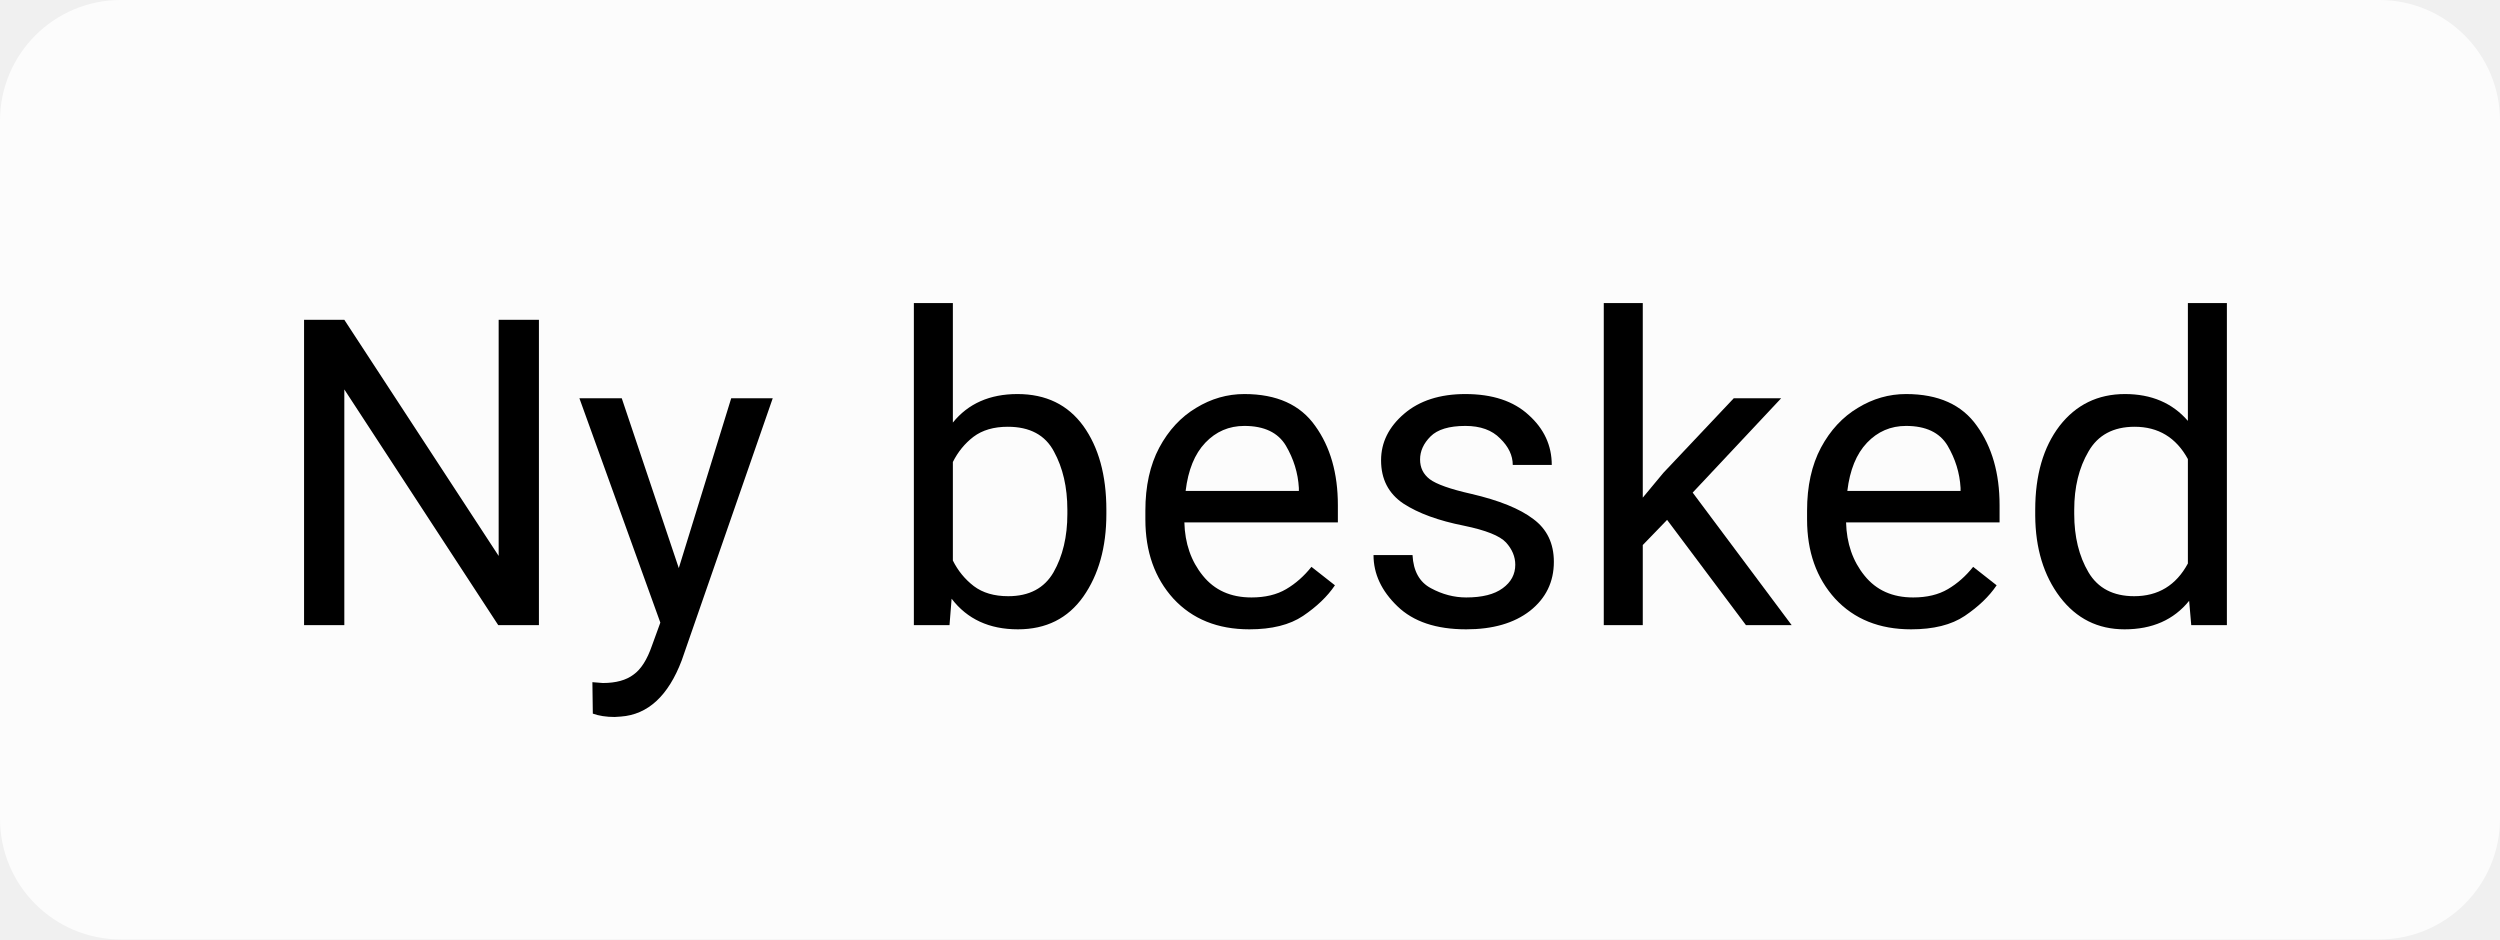
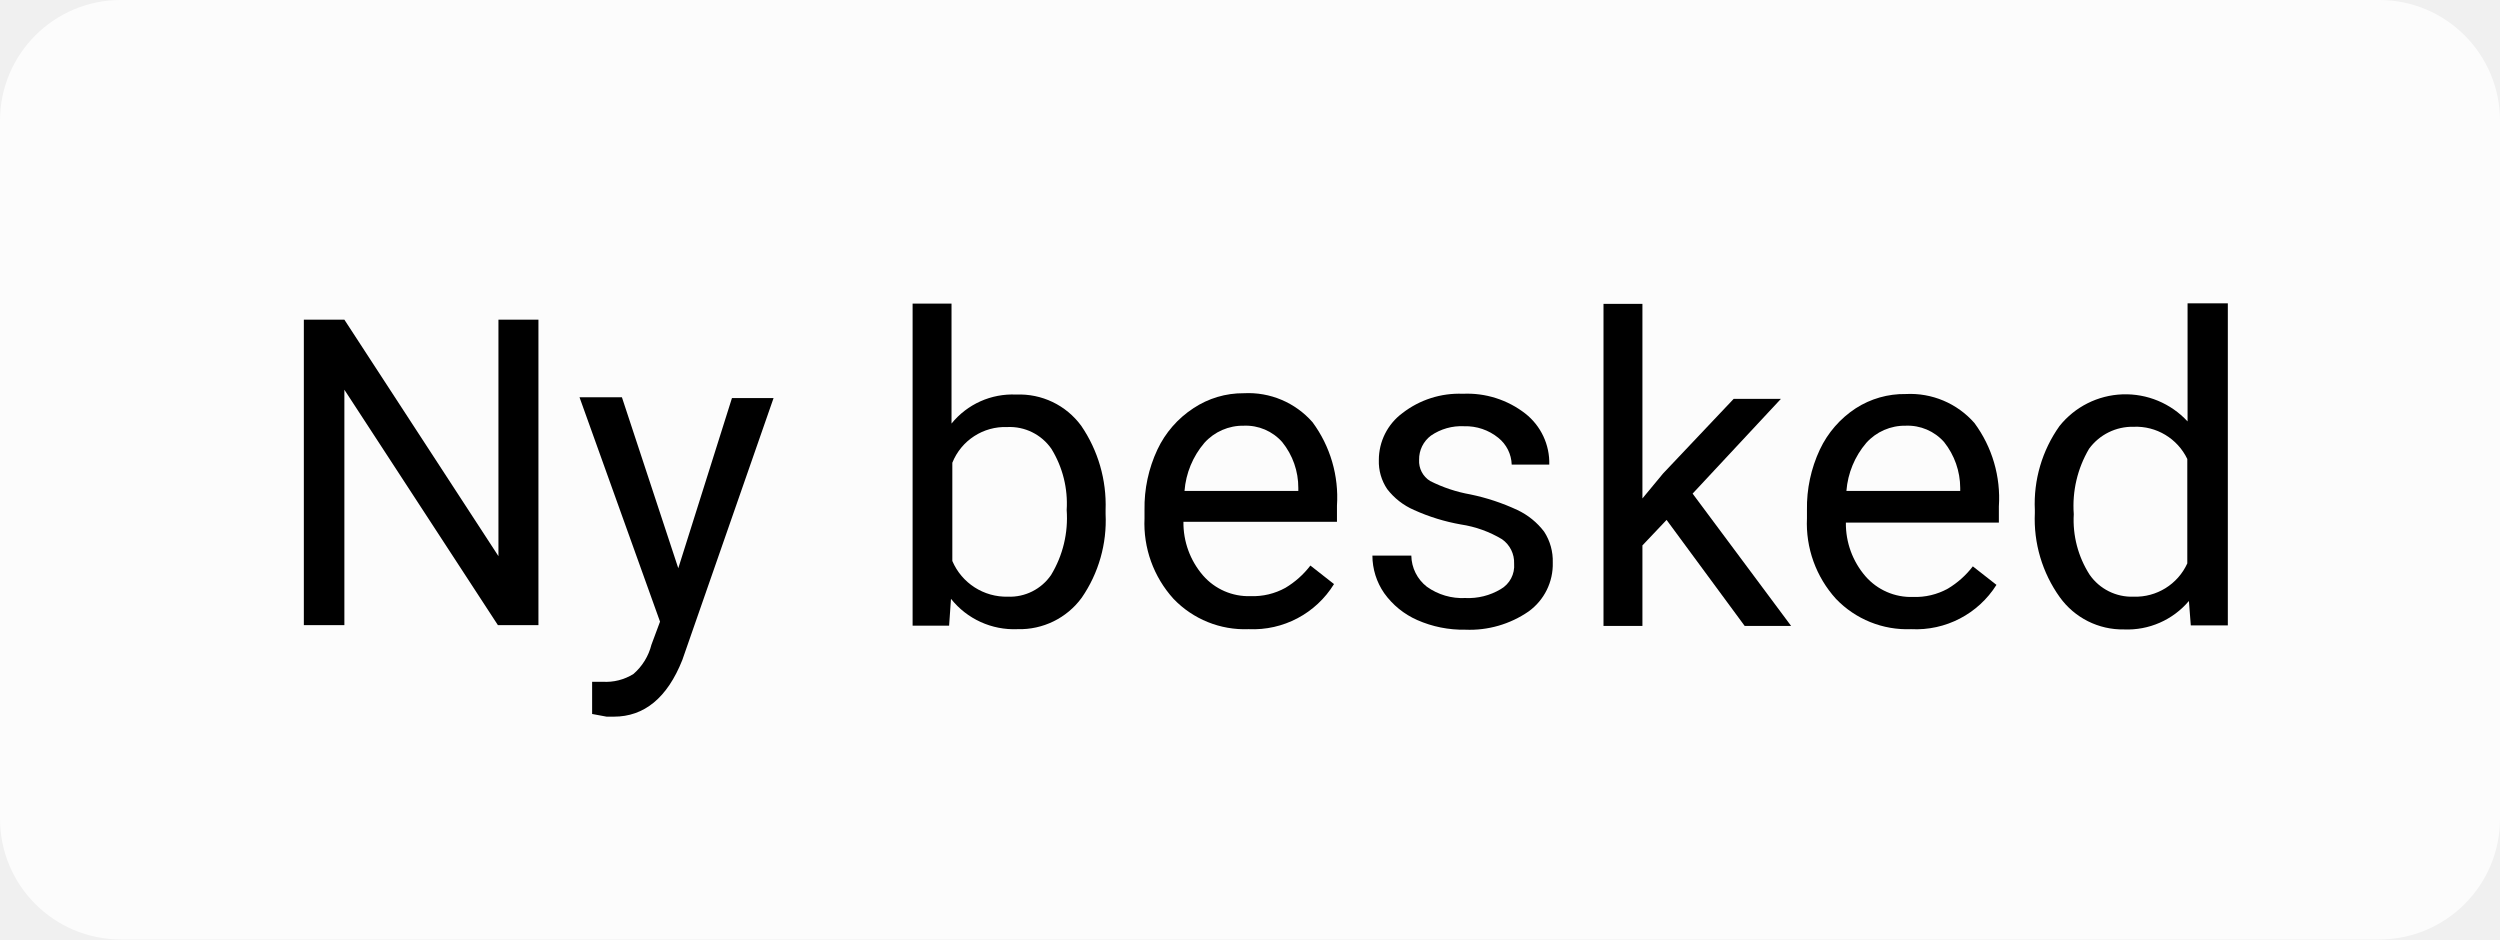
<svg xmlns="http://www.w3.org/2000/svg" width="93.14" height="35" viewBox="0 0 93.14 35">
  <defs>
-     <style>.cls-1{opacity:0.8;}.cls-2{fill:#fff;}.cls-3{font-size:16px;font-family:Roboto-Regular, Roboto;}.cls-4{letter-spacing:-0.01em;}</style>
+     <style>.cls-1{opacity:0.8;}.cls-2{fill:#fff;}</style>
  </defs>
  <g id="Layer_2" data-name="Layer 2">
    <g id="Taleboble2">
      <g class="cls-1">
        <rect class="cls-2" width="93.14" height="35" rx="4.5" ry="4.5" transform="translate(93.14 35) rotate(-180)" />
      </g>
-       <text class="cls-3" transform="translate(10 23.29)">Ny bes<tspan class="cls-4" x="48.64" y="0">k</tspan>
-         <tspan x="56.59" y="0">ed</tspan>
-       </text>
+       <path d="M20.06,23.29H18.55l-5.72-8.77v8.77H11.32V11.91h1.51l5.74,8.81V11.91h1.49Z" />
+       <path d="M25.27,21.17l2-6.34h1.55l-3.4,9.76C24.86,26,24,26.7,22.87,26.7l-.27,0-.54-.1V25.4l.39,0a1.94,1.94,0,0,0,1.15-.29,2.13,2.13,0,0,0,.67-1.09l.32-.86-3-8.36h1.58Z" />
+       <path d="M41.19,19.15a5.07,5.07,0,0,1-.89,3.12,2.86,2.86,0,0,1-2.39,1.17,3,3,0,0,1-2.48-1.13l-.07,1H34v-12h1.45v4.47a2.92,2.92,0,0,1,2.41-1.08,2.85,2.85,0,0,1,2.42,1.16A5.23,5.23,0,0,1,41.19,19ZM39.74,19a3.88,3.88,0,0,0-.57-2.28,1.89,1.89,0,0,0-1.64-.81,2.12,2.12,0,0,0-2.05,1.33v3.66a2.19,2.19,0,0,0,2.07,1.33,1.86,1.86,0,0,0,1.61-.81A4.09,4.09,0,0,0,39.74,19Z" />
+       <path d="M46.52,23.44a3.67,3.67,0,0,1-2.8-1.13,4.18,4.18,0,0,1-1.08-3V19a5.09,5.09,0,0,1,.48-2.25,3.74,3.74,0,0,1,1.34-1.54,3.34,3.34,0,0,1,1.88-.56,3.18,3.18,0,0,1,2.56,1.08,4.71,4.71,0,0,1,.91,3.11v.6H44.09a3,3,0,0,0,.73,2,2.25,2.25,0,0,0,1.77.77,2.5,2.5,0,0,0,1.3-.31,3.31,3.31,0,0,0,.93-.83l.88.69A3.54,3.54,0,0,1,46.52,23.44Zm-.18-7.58a1.93,1.93,0,0,0-1.47.64,3.13,3.13,0,0,0-.74,1.79h4.24v-.11a2.7,2.7,0,0,0-.6-1.71A1.81,1.81,0,0,0,46.34,15.86Z" />
+       <path d="M56.41,21a1.06,1.06,0,0,0-.45-.91,4.19,4.19,0,0,0-1.53-.55A7.31,7.31,0,0,1,52.68,19a2.53,2.53,0,0,1-1-.78,1.83,1.83,0,0,1-.31-1.08,2.17,2.17,0,0,1,.88-1.75,3.45,3.45,0,0,1,2.25-.72,3.52,3.52,0,0,1,2.33.74,2.34,2.34,0,0,1,.89,1.9H56.32a1.33,1.33,0,0,0-.5-1,1.93,1.93,0,0,0-1.27-.43,2,2,0,0,0-1.24.35,1.1,1.1,0,0,0-.44.9.87.87,0,0,0,.41.79,5.42,5.42,0,0,0,1.5.5,7.94,7.94,0,0,1,1.75.58,2.69,2.69,0,0,1,1,.81,2,2,0,0,1,.32,1.15,2.17,2.17,0,0,1-.9,1.82,3.86,3.86,0,0,1-2.36.68,4.24,4.24,0,0,1-1.79-.36,3,3,0,0,1-1.23-1,2.47,2.47,0,0,1-.44-1.4h1.45a1.5,1.5,0,0,0,.58,1.16,2.27,2.27,0,0,0,1.43.42,2.35,2.35,0,0,0,1.32-.33A1,1,0,0,0,56.41,21Z" />
+       <path d="M62.09,19.37l-.9.95v3H59.74v-12h1.45v7.25l.77-.93,2.63-2.78h1.76l-3.29,3.53,3.67,4.93H65Z" />
+       <path d="M71.2,23.44a3.67,3.67,0,0,1-2.8-1.13,4.18,4.18,0,0,1-1.08-3V19a5.09,5.09,0,0,1,.48-2.25,3.74,3.74,0,0,1,1.34-1.54A3.34,3.34,0,0,1,71,14.68a3.18,3.18,0,0,1,2.56,1.08,4.71,4.71,0,0,1,.91,3.11v.6H68.77a3,3,0,0,0,.73,2,2.25,2.25,0,0,0,1.77.77,2.5,2.5,0,0,0,1.3-.31,3.31,3.31,0,0,0,.93-.83l.88.69A3.54,3.54,0,0,1,71.2,23.44ZM71,15.86a1.93,1.93,0,0,0-1.47.64,3.13,3.13,0,0,0-.74,1.79h4.24v-.11a2.76,2.76,0,0,0-.6-1.71A1.81,1.81,0,0,0,71,15.86Z" />
+       <path d="M75.81,19a5,5,0,0,1,.92-3.13,3.15,3.15,0,0,1,4.77-.17v-4.4H83v12H81.62l-.07-.91a3,3,0,0,1-2.42,1.06,2.88,2.88,0,0,1-2.39-1.2,5,5,0,0,1-.93-3.14Zm1.45.16a3.78,3.78,0,0,0,.59,2.25,1.91,1.91,0,0,0,1.64.82,2.12,2.12,0,0,0,2-1.24V17.1a2.12,2.12,0,0,0-2-1.2,2,2,0,0,0-1.66.82A4.19,4.19,0,0,0,77.26,19.15Z" />
    </g>
  </g>
</svg>
